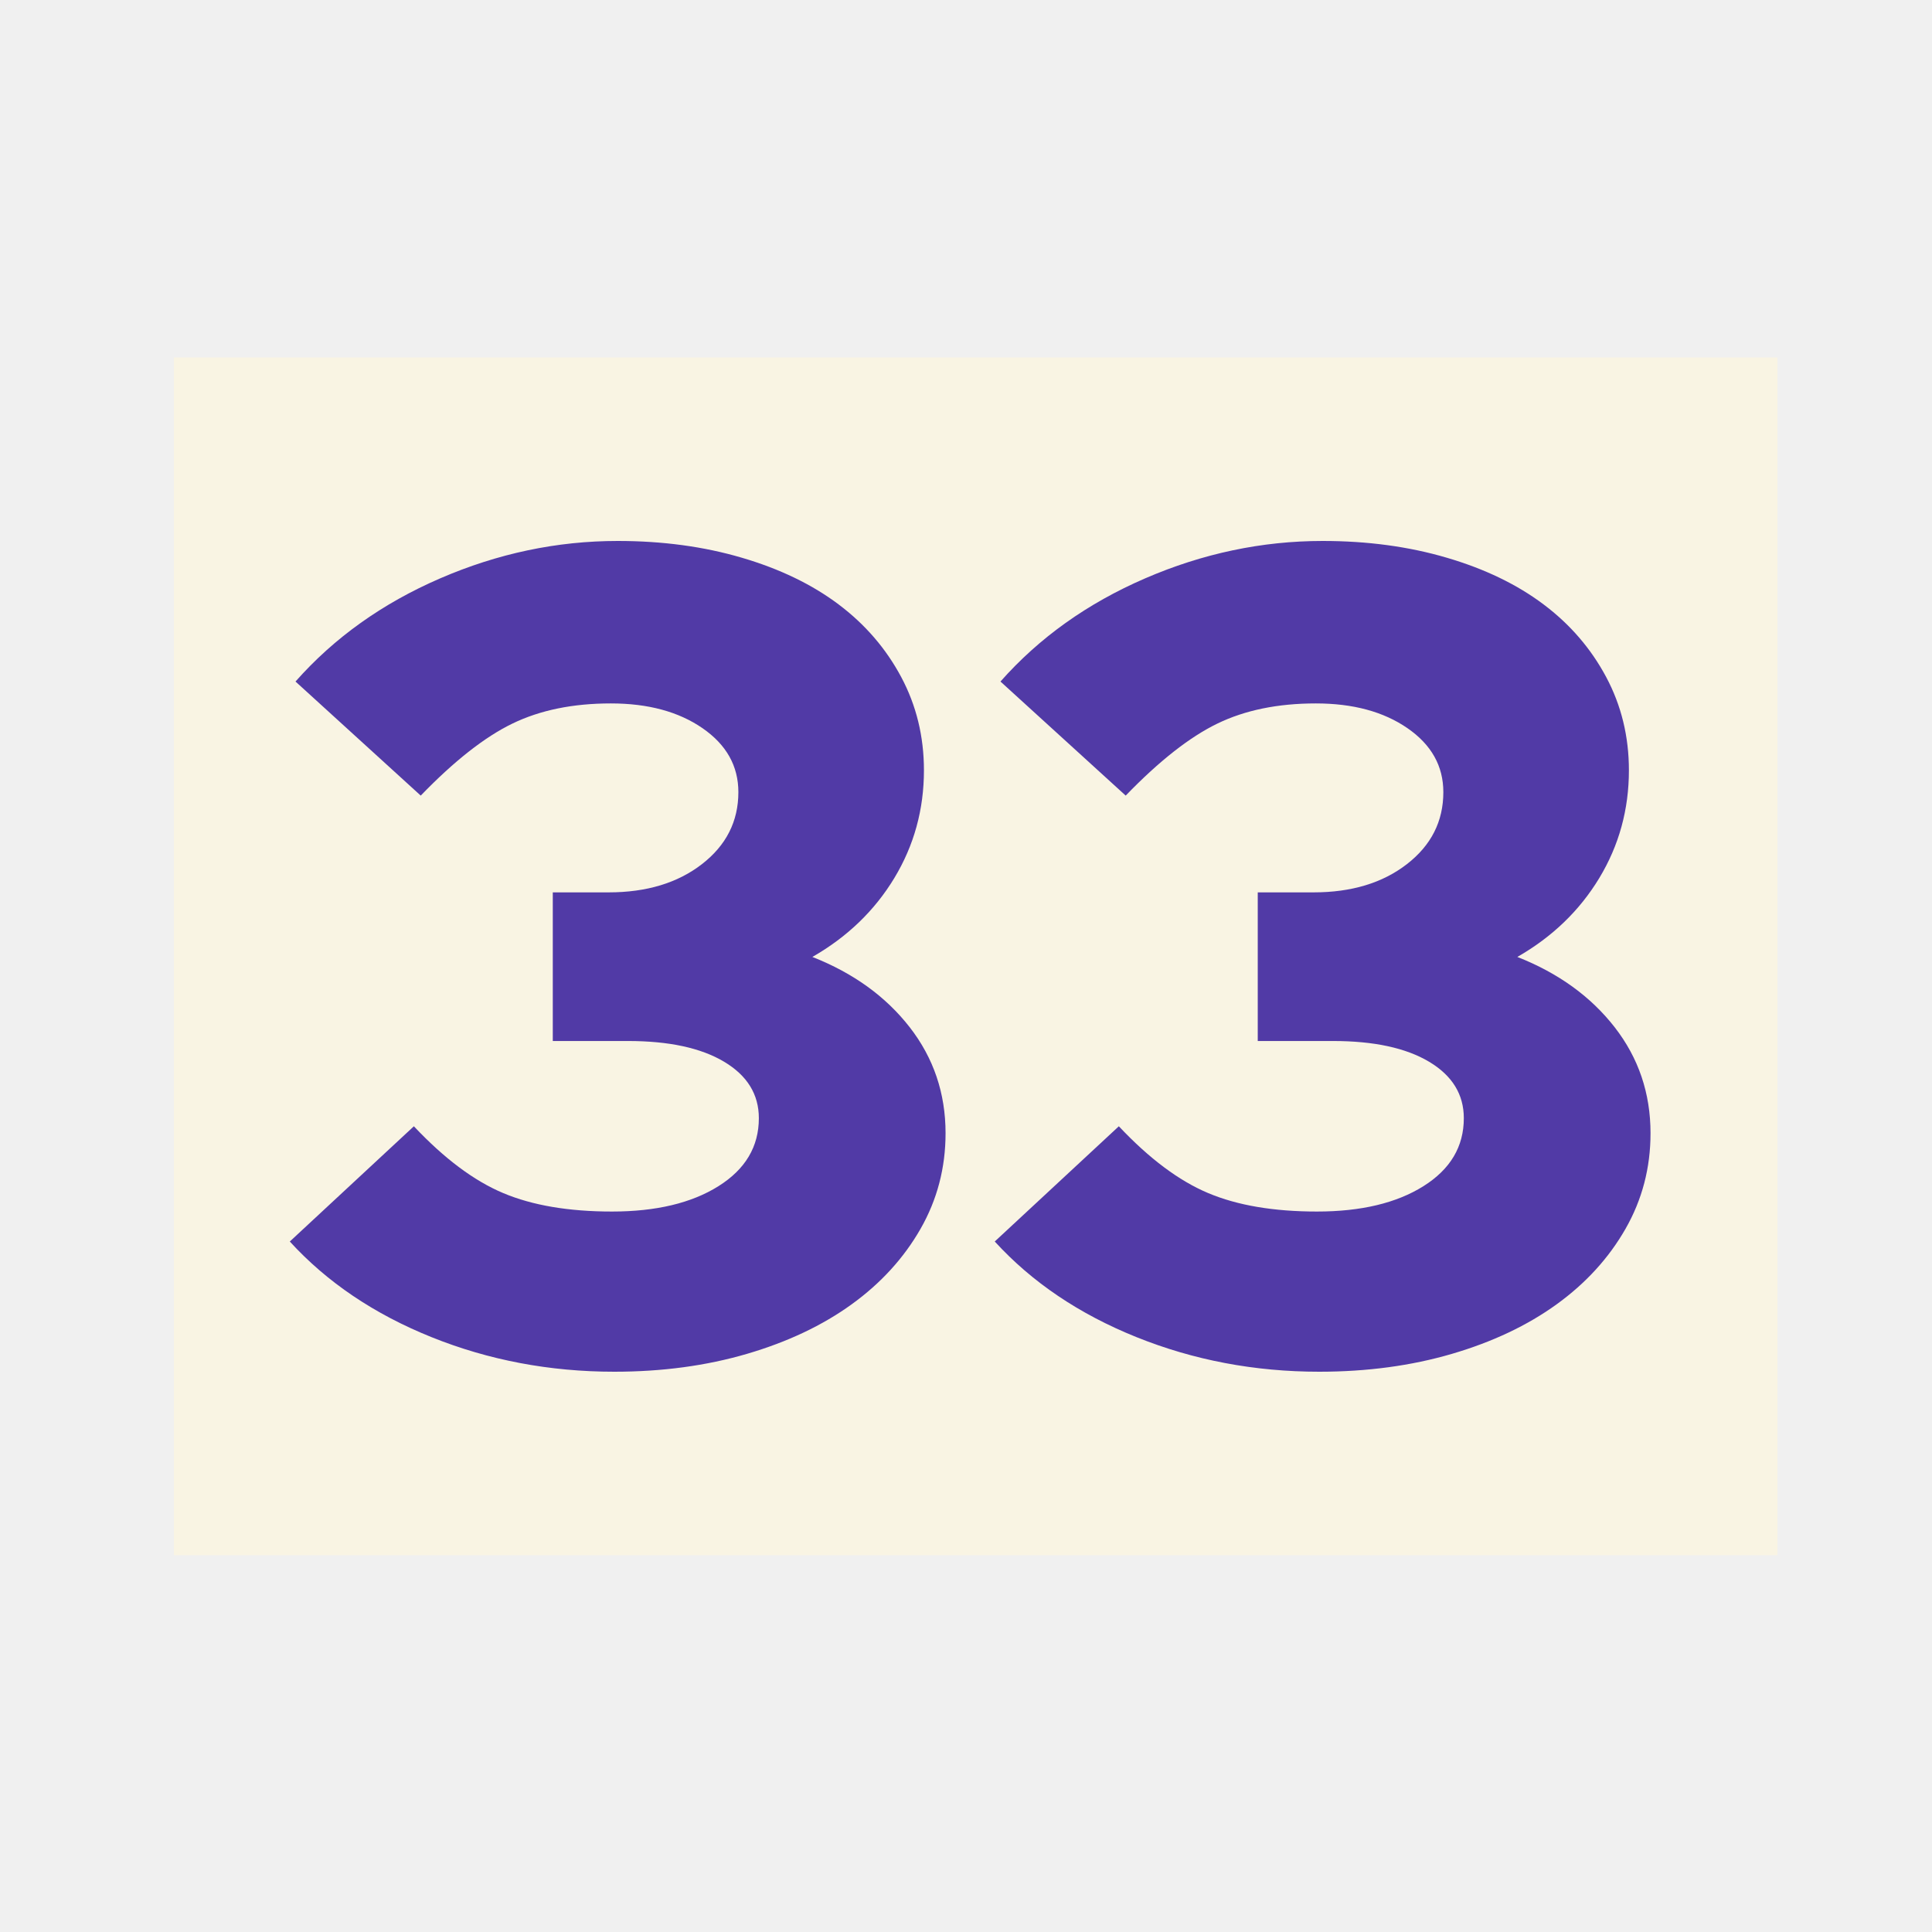
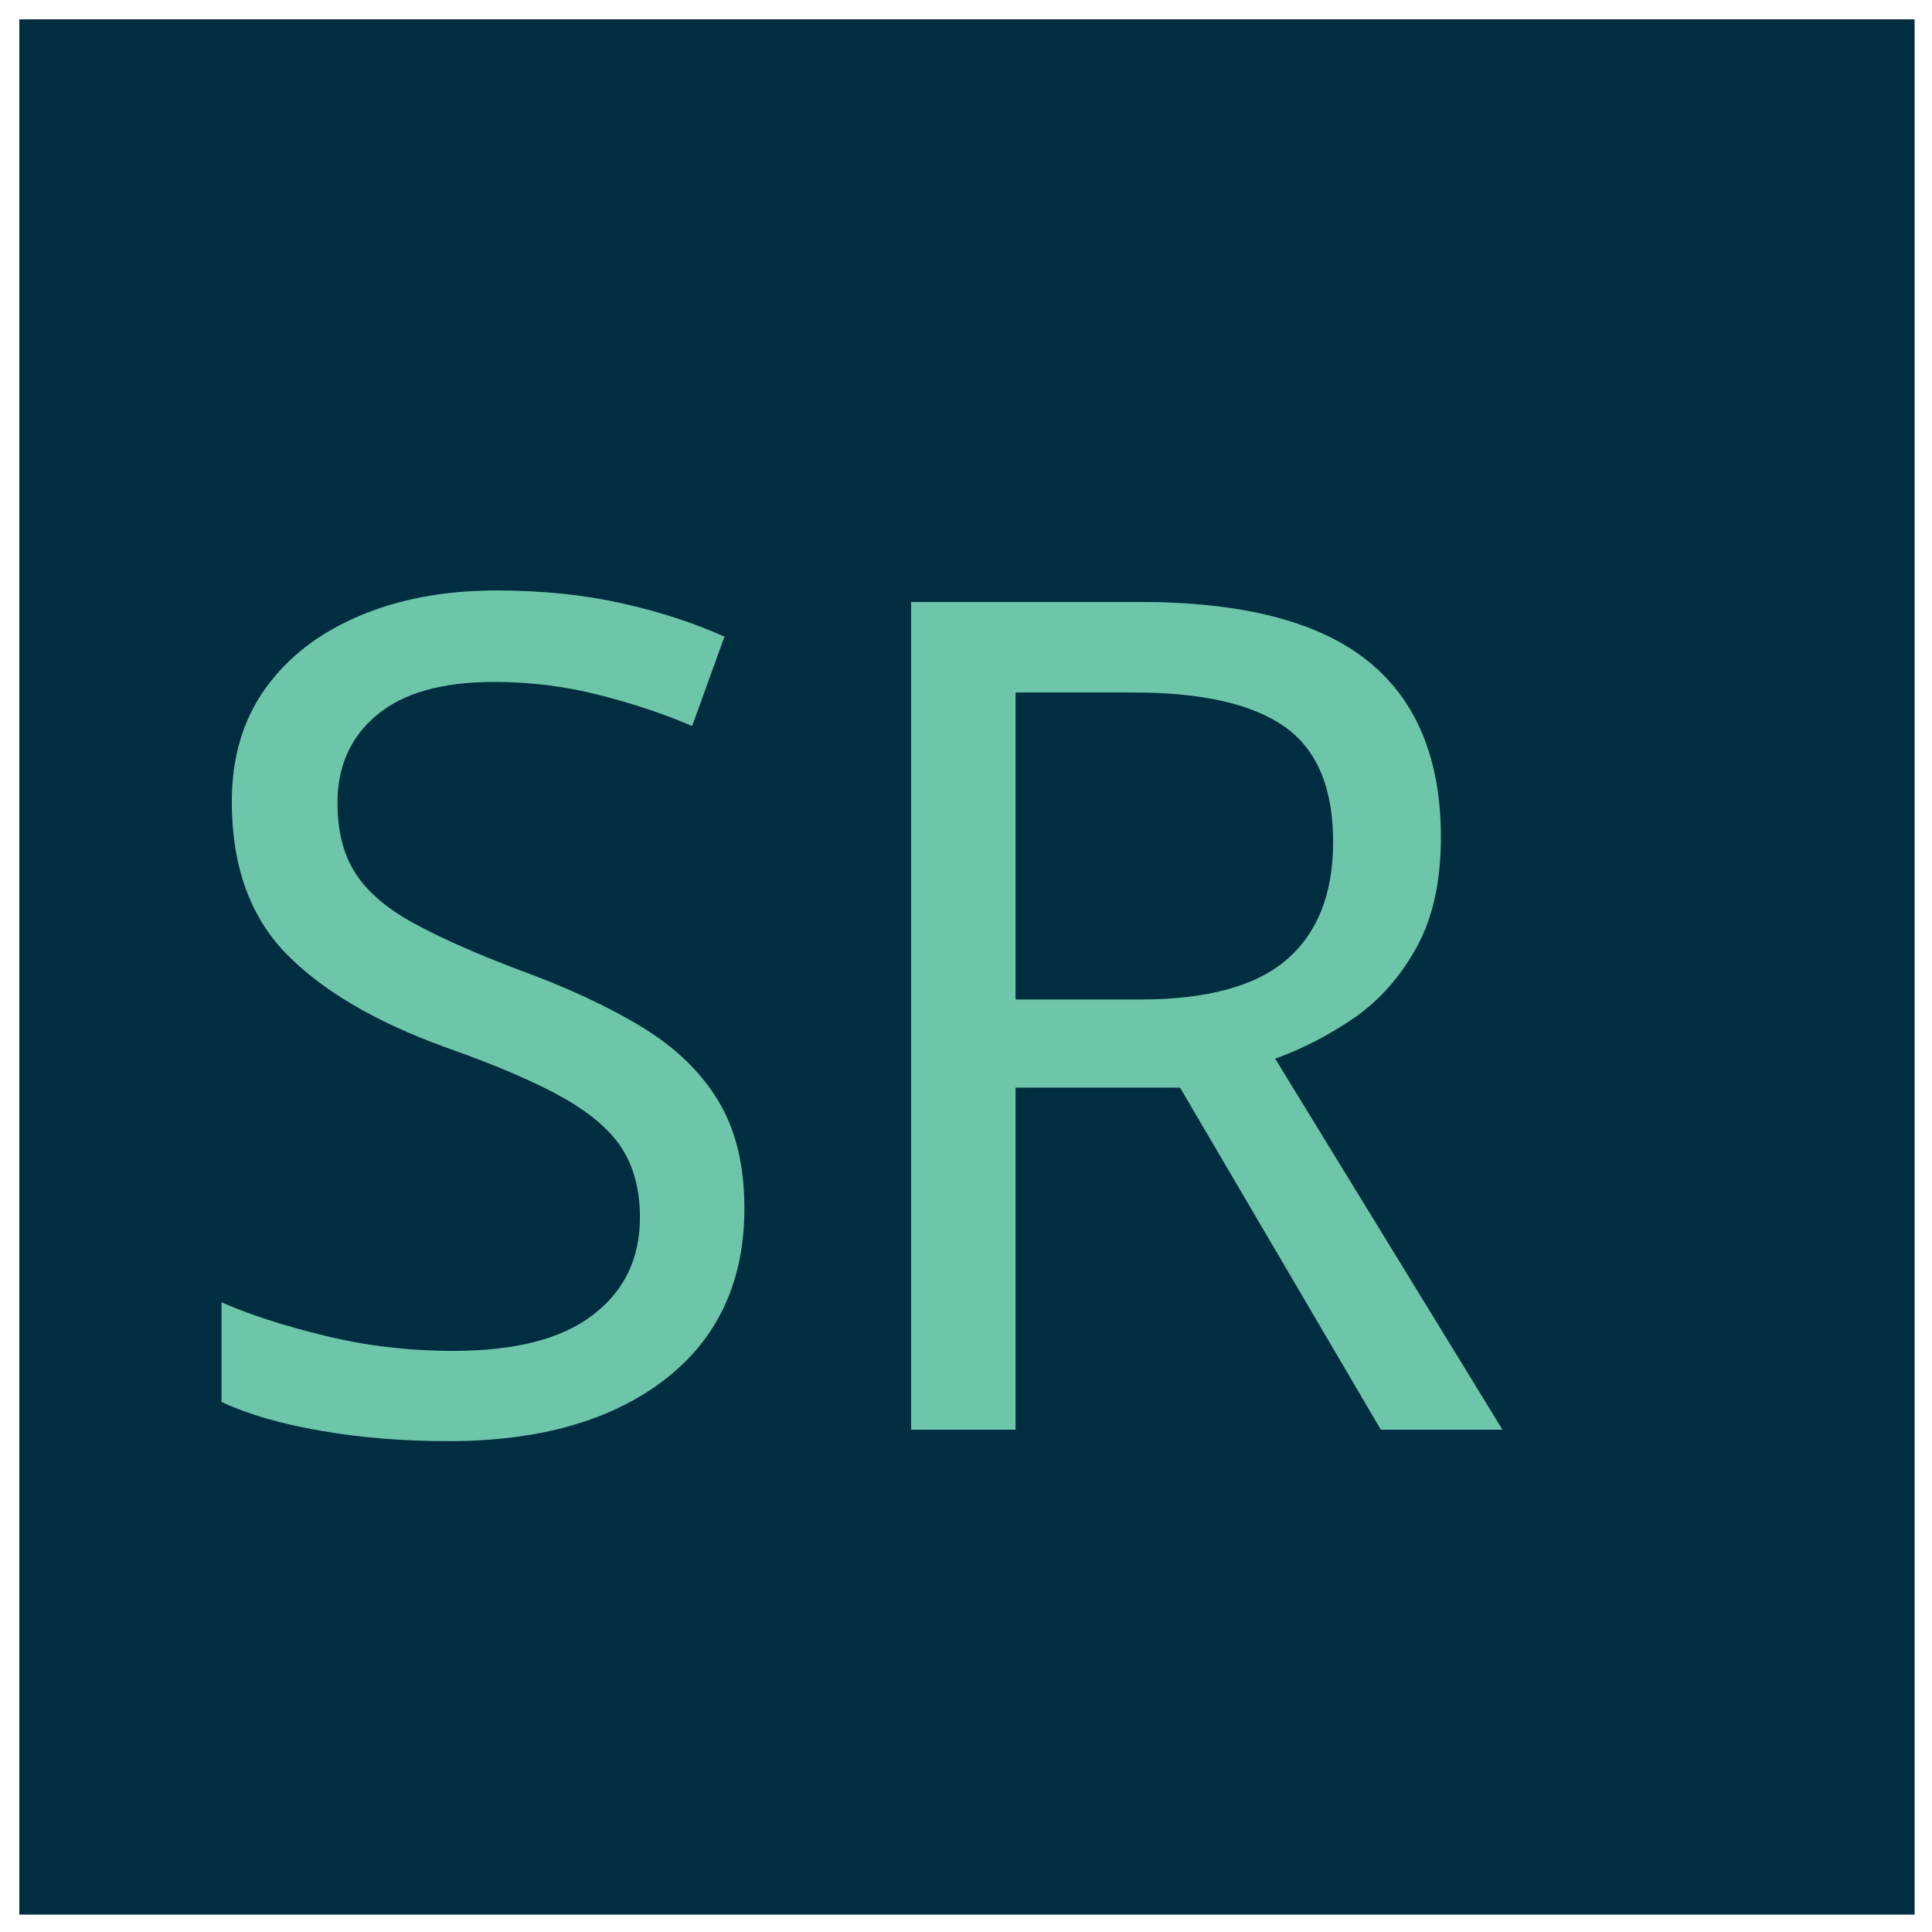
- <svg xmlns="http://www.w3.org/2000/svg" viewBox="0 0 100 100">
-   <g fill="none" fill-rule="evenodd">
-     <path fill="#F9F4E3" d="M9 18.5h83v62H9z" />
-     <path d="M31.795 71c2.475 0 4.763-.308 6.865-.924s3.909-1.471 5.421-2.564c1.513-1.093 2.701-2.396 3.565-3.906.864-1.511 1.296-3.161 1.296-4.95 0-2.067-.619-3.896-1.856-5.487-1.238-1.59-2.917-2.803-5.038-3.638 1.807-1.034 3.221-2.396 4.243-4.085 1.021-1.69 1.532-3.549 1.532-5.576 0-1.749-.393-3.36-1.179-4.831-.786-1.471-1.866-2.724-3.241-3.757-1.375-1.034-3.045-1.839-5.009-2.415C36.431 28.288 34.289 28 31.972 28c-3.143 0-6.207.646-9.193 1.938-2.986 1.292-5.48 3.071-7.484 5.338l6.482 5.904c1.729-1.789 3.31-3.032 4.744-3.727 1.434-.696 3.133-1.044 5.097-1.044 1.925 0 3.506.427 4.744 1.282 1.238.855 1.856 1.958 1.856 3.31 0 1.511-.629 2.753-1.886 3.727-1.257.974-2.868 1.461-4.832 1.461h-2.888v7.693h3.889c2.121 0 3.781.358 4.98 1.074 1.198.716 1.797 1.69 1.797 2.922 0 1.471-.697 2.644-2.092 3.519-1.395.875-3.231 1.312-5.51 1.312-2.239 0-4.115-.318-5.628-.954-1.513-.636-3.054-1.789-4.626-3.459L15 64.261c1.925 2.107 4.371 3.757 7.337 4.95C25.303 70.404 28.455 71 31.795 71zm36.489 0c2.475 0 4.763-.308 6.865-.924s3.909-1.471 5.421-2.564c1.513-1.093 2.701-2.396 3.565-3.906.864-1.511 1.296-3.161 1.296-4.95 0-2.067-.619-3.896-1.856-5.487-1.238-1.59-2.917-2.803-5.038-3.638 1.807-1.034 3.221-2.396 4.243-4.085 1.021-1.69 1.532-3.549 1.532-5.576 0-1.749-.393-3.36-1.179-4.831-.786-1.471-1.866-2.724-3.241-3.757-1.375-1.034-3.045-1.839-5.009-2.415C72.919 28.288 70.778 28 68.461 28c-3.143 0-6.207.646-9.193 1.938-2.986 1.292-5.48 3.071-7.484 5.338l6.482 5.904c1.729-1.789 3.31-3.032 4.744-3.727 1.434-.696 3.133-1.044 5.097-1.044 1.925 0 3.506.427 4.744 1.282 1.238.855 1.856 1.958 1.856 3.31 0 1.511-.629 2.753-1.886 3.727-1.257.974-2.868 1.461-4.832 1.461h-2.888v7.693h3.889c2.121 0 3.781.358 4.98 1.074 1.198.716 1.797 1.69 1.797 2.922 0 1.471-.697 2.644-2.092 3.519-1.395.875-3.231 1.312-5.51 1.312-2.239 0-4.115-.318-5.628-.954-1.513-.636-3.054-1.789-4.626-3.459l-6.423 5.964c1.925 2.107 4.371 3.757 7.337 4.95C61.792 70.404 64.944 71 68.284 71z" fill="#513AA6" fill-rule="nonzero" />
-   </g>
+ <svg xmlns="http://www.w3.org/2000/svg" version="1.1" id="Layer_1" x="0px" y="0px" viewBox="0 0 100 100" style="enable-background:new 0 0 100 100;" xml:space="preserve">
+   <style type="text/css">
+ 	.st0{fill:#002D3F;stroke:#FFFFFF;stroke-miterlimit:10;}
+ 	.st1{fill:#6EC6AA;}
+ 	.st2{font-family:'ArialMT';}
+ 	.st3{font-size:60px;}
+ </style>
+   <rect x="0.5" y="0.5" class="st0" width="99.1" height="99.1" />
+   <text transform="matrix(1 0 0 1 8.4043 74)" class="st1 st2 st3">SR</text>
</svg>
